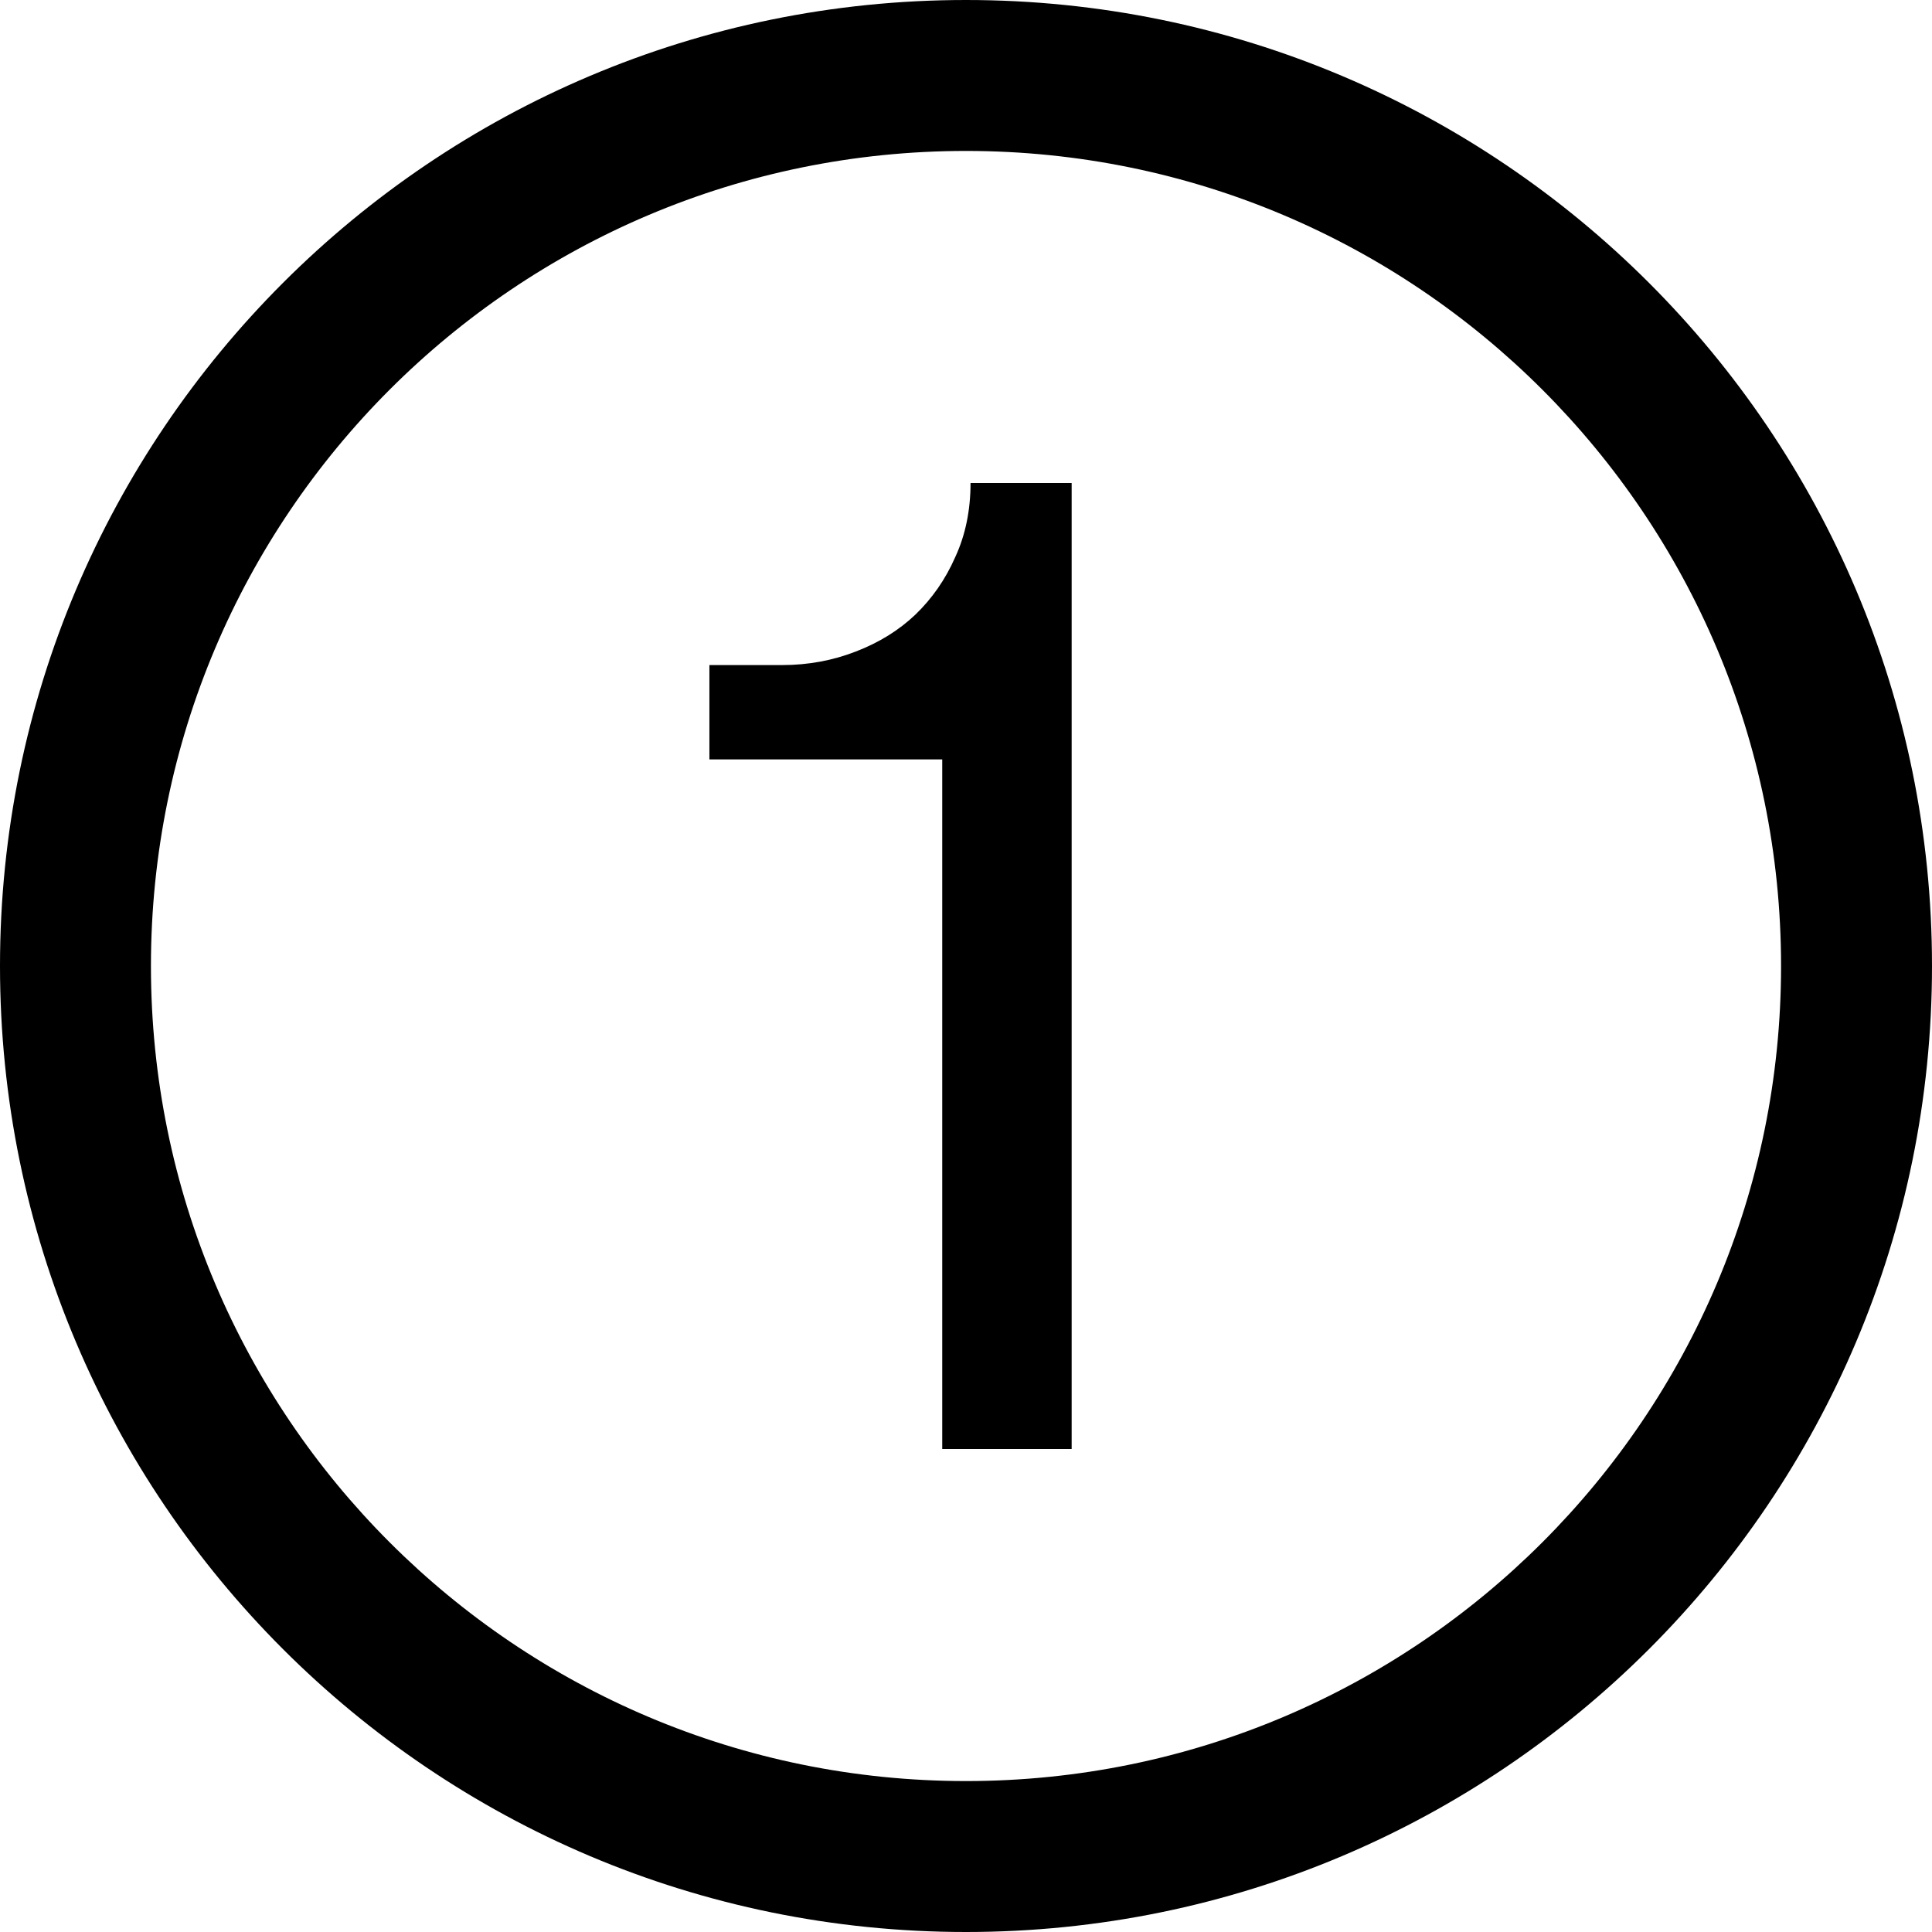
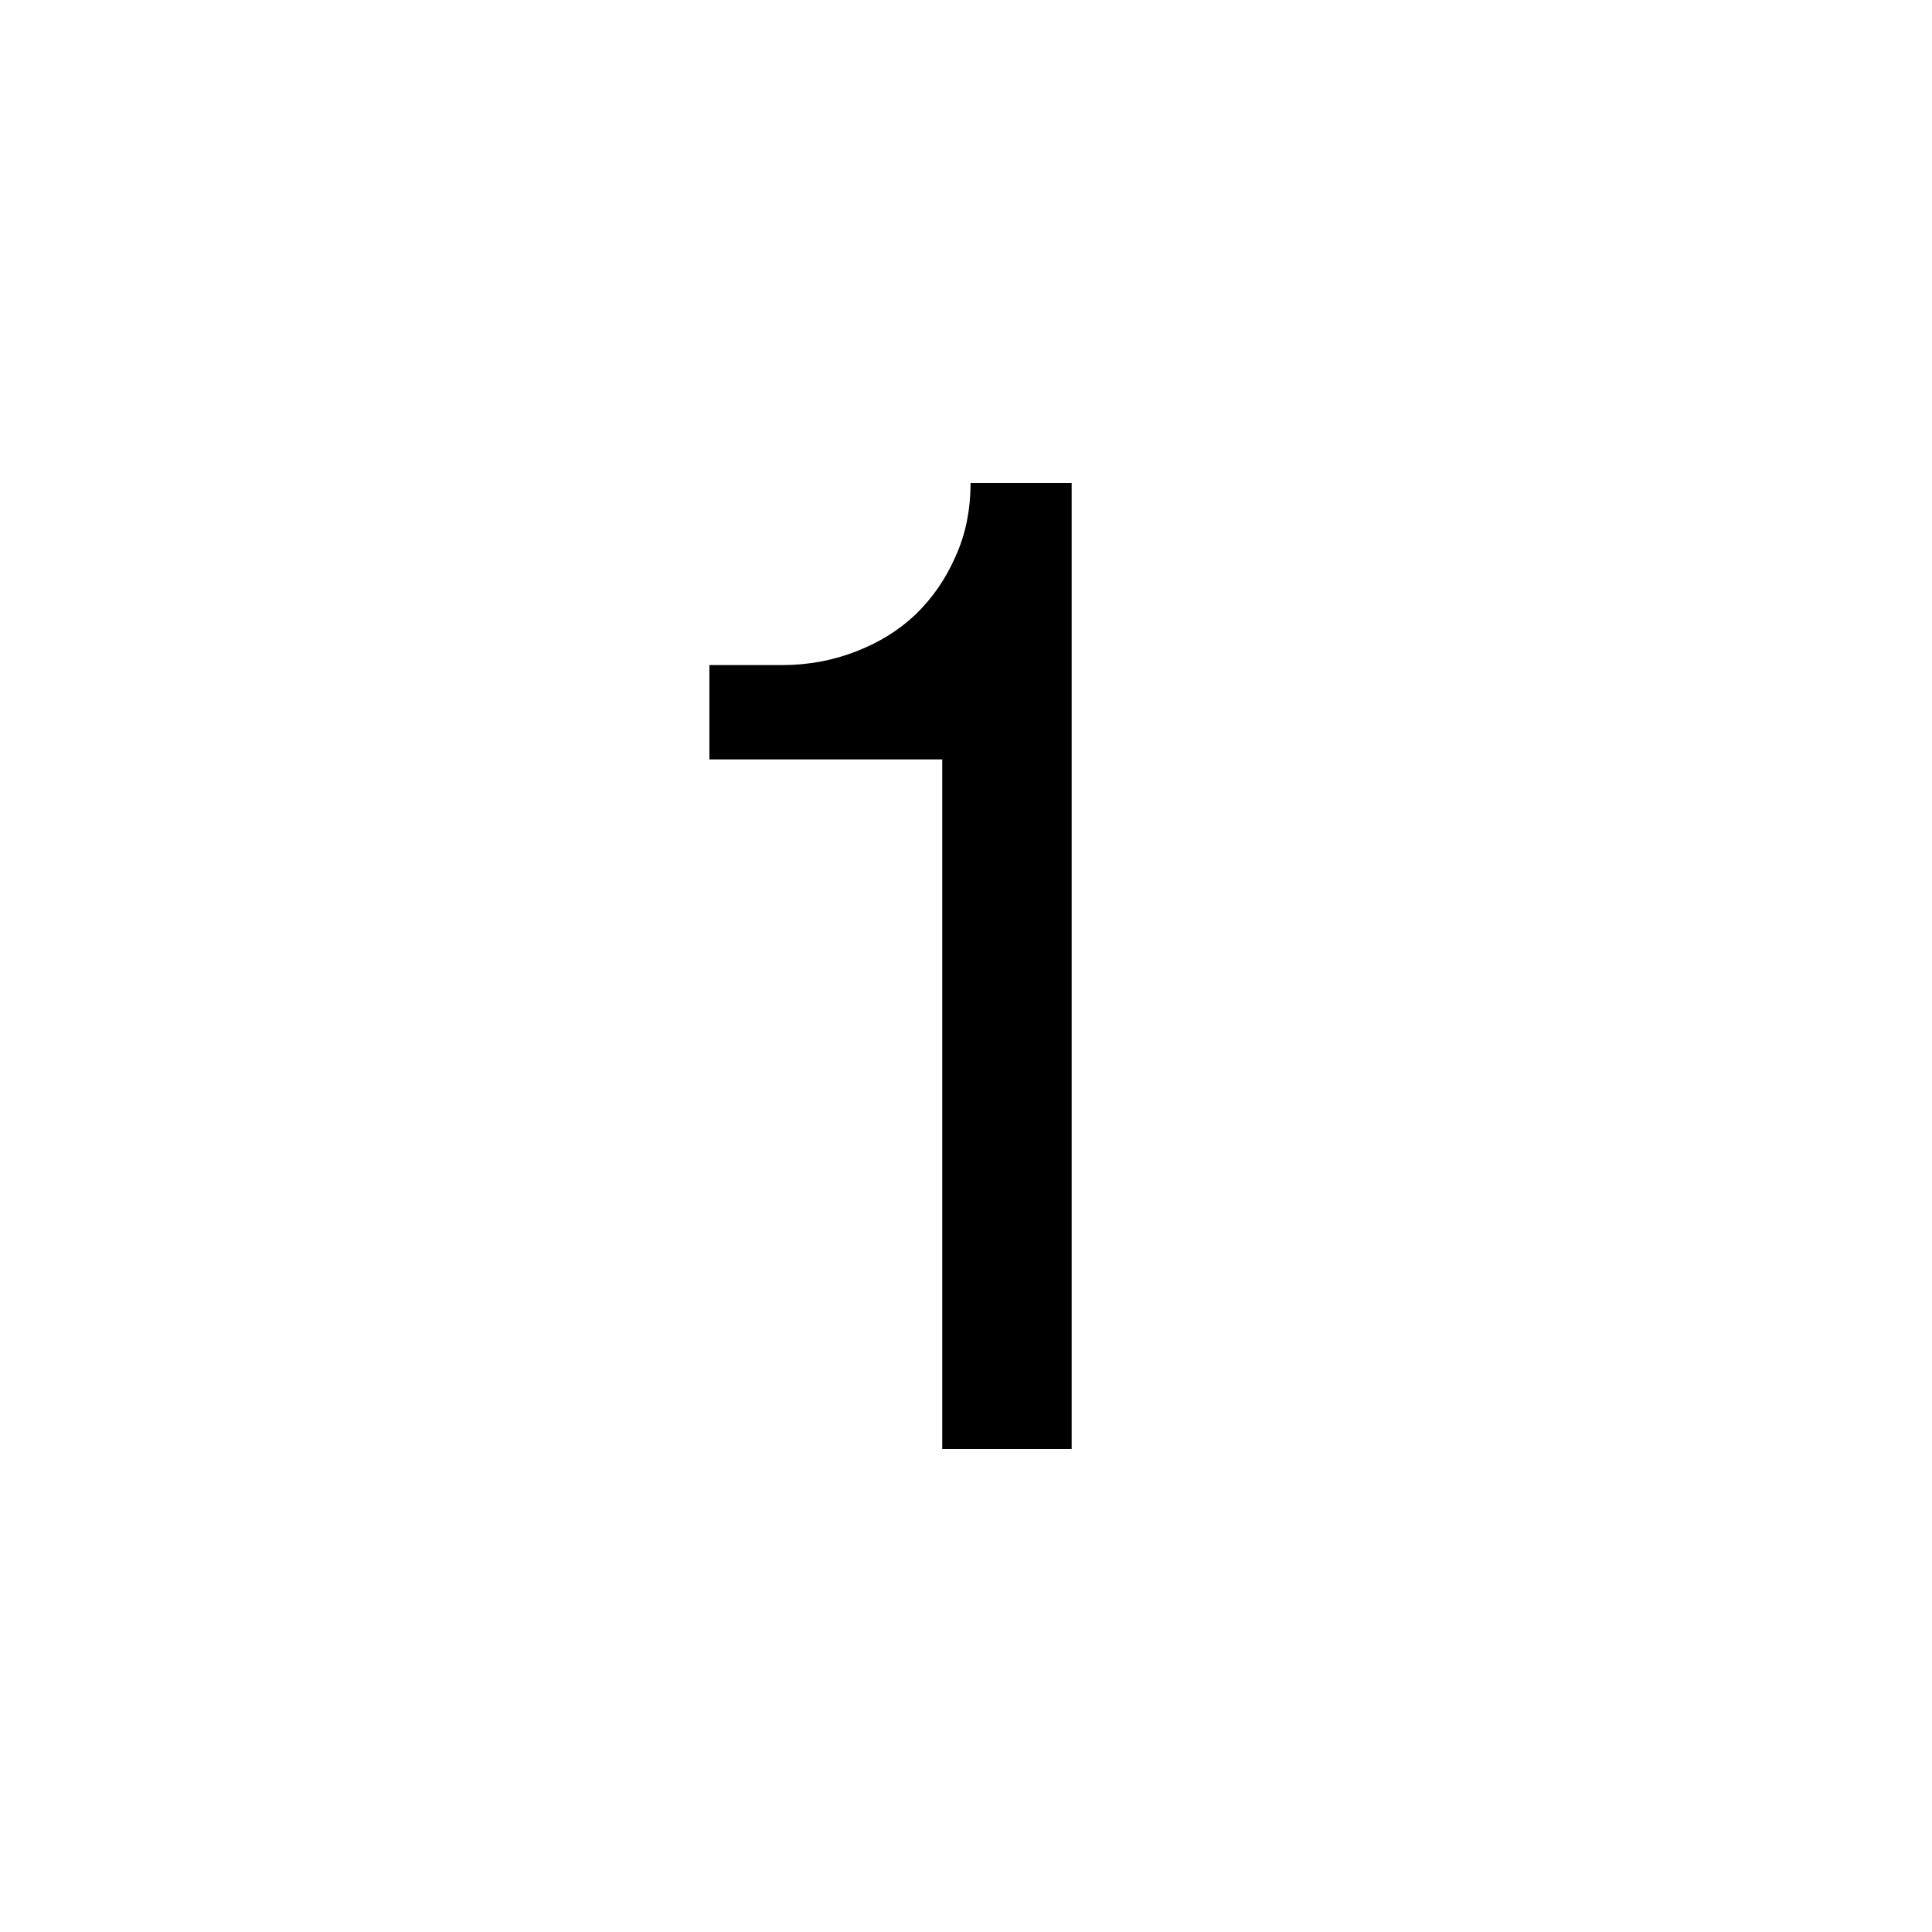
<svg xmlns="http://www.w3.org/2000/svg" version="1.1" id="Capa_1" x="0px" y="0px" width="512px" height="512px" viewBox="0 0 512 512" style="enable-background:new 0 0 512 512;" xml:space="preserve">
-   <g>
-     <path d="M256,0C114.609,0,0,114.609,0,256c0,141.391,114.609,256,256,256c141.391,0,256-114.609,256-256   C512,114.609,397.391,0,256,0z M256,472c-119.297,0-216-96.703-216-216S136.703,40,256,40s216,96.703,216,216S375.297,472,256,472z   " />
-     <g>
-       <path d="M249.703,201.25H188v-25h19.312c6.859,0,13.422-1.219,19.5-3.594c6.172-2.375,11.438-5.641,15.797-9.797    c4.358-4.203,7.922-9.25,10.547-15.234c2.734-5.906,4.047-12.5,4.047-19.625H284v256h-34.297V201.25z" />
-     </g>
-   </g>
-   <g>
- </g>
-   <g>
- </g>
-   <g>
- </g>
-   <g>
- </g>
-   <g>
- </g>
-   <g>
- </g>
-   <g>
- </g>
-   <g>
- </g>
-   <g>
- </g>
-   <g>
- </g>
-   <g>
- </g>
-   <g>
- </g>
-   <g>
- </g>
-   <g>
- </g>
-   <g>
- </g>
+   <path d="M249.703,201.25H188v-25h19.312c6.859,0,13.422-1.219,19.5-3.594c6.172-2.375,11.438-5.641,15.797-9.797    c4.358-4.203,7.922-9.25,10.547-15.234c2.734-5.906,4.047-12.5,4.047-19.625H284v256h-34.297V201.25z" />
</svg>
